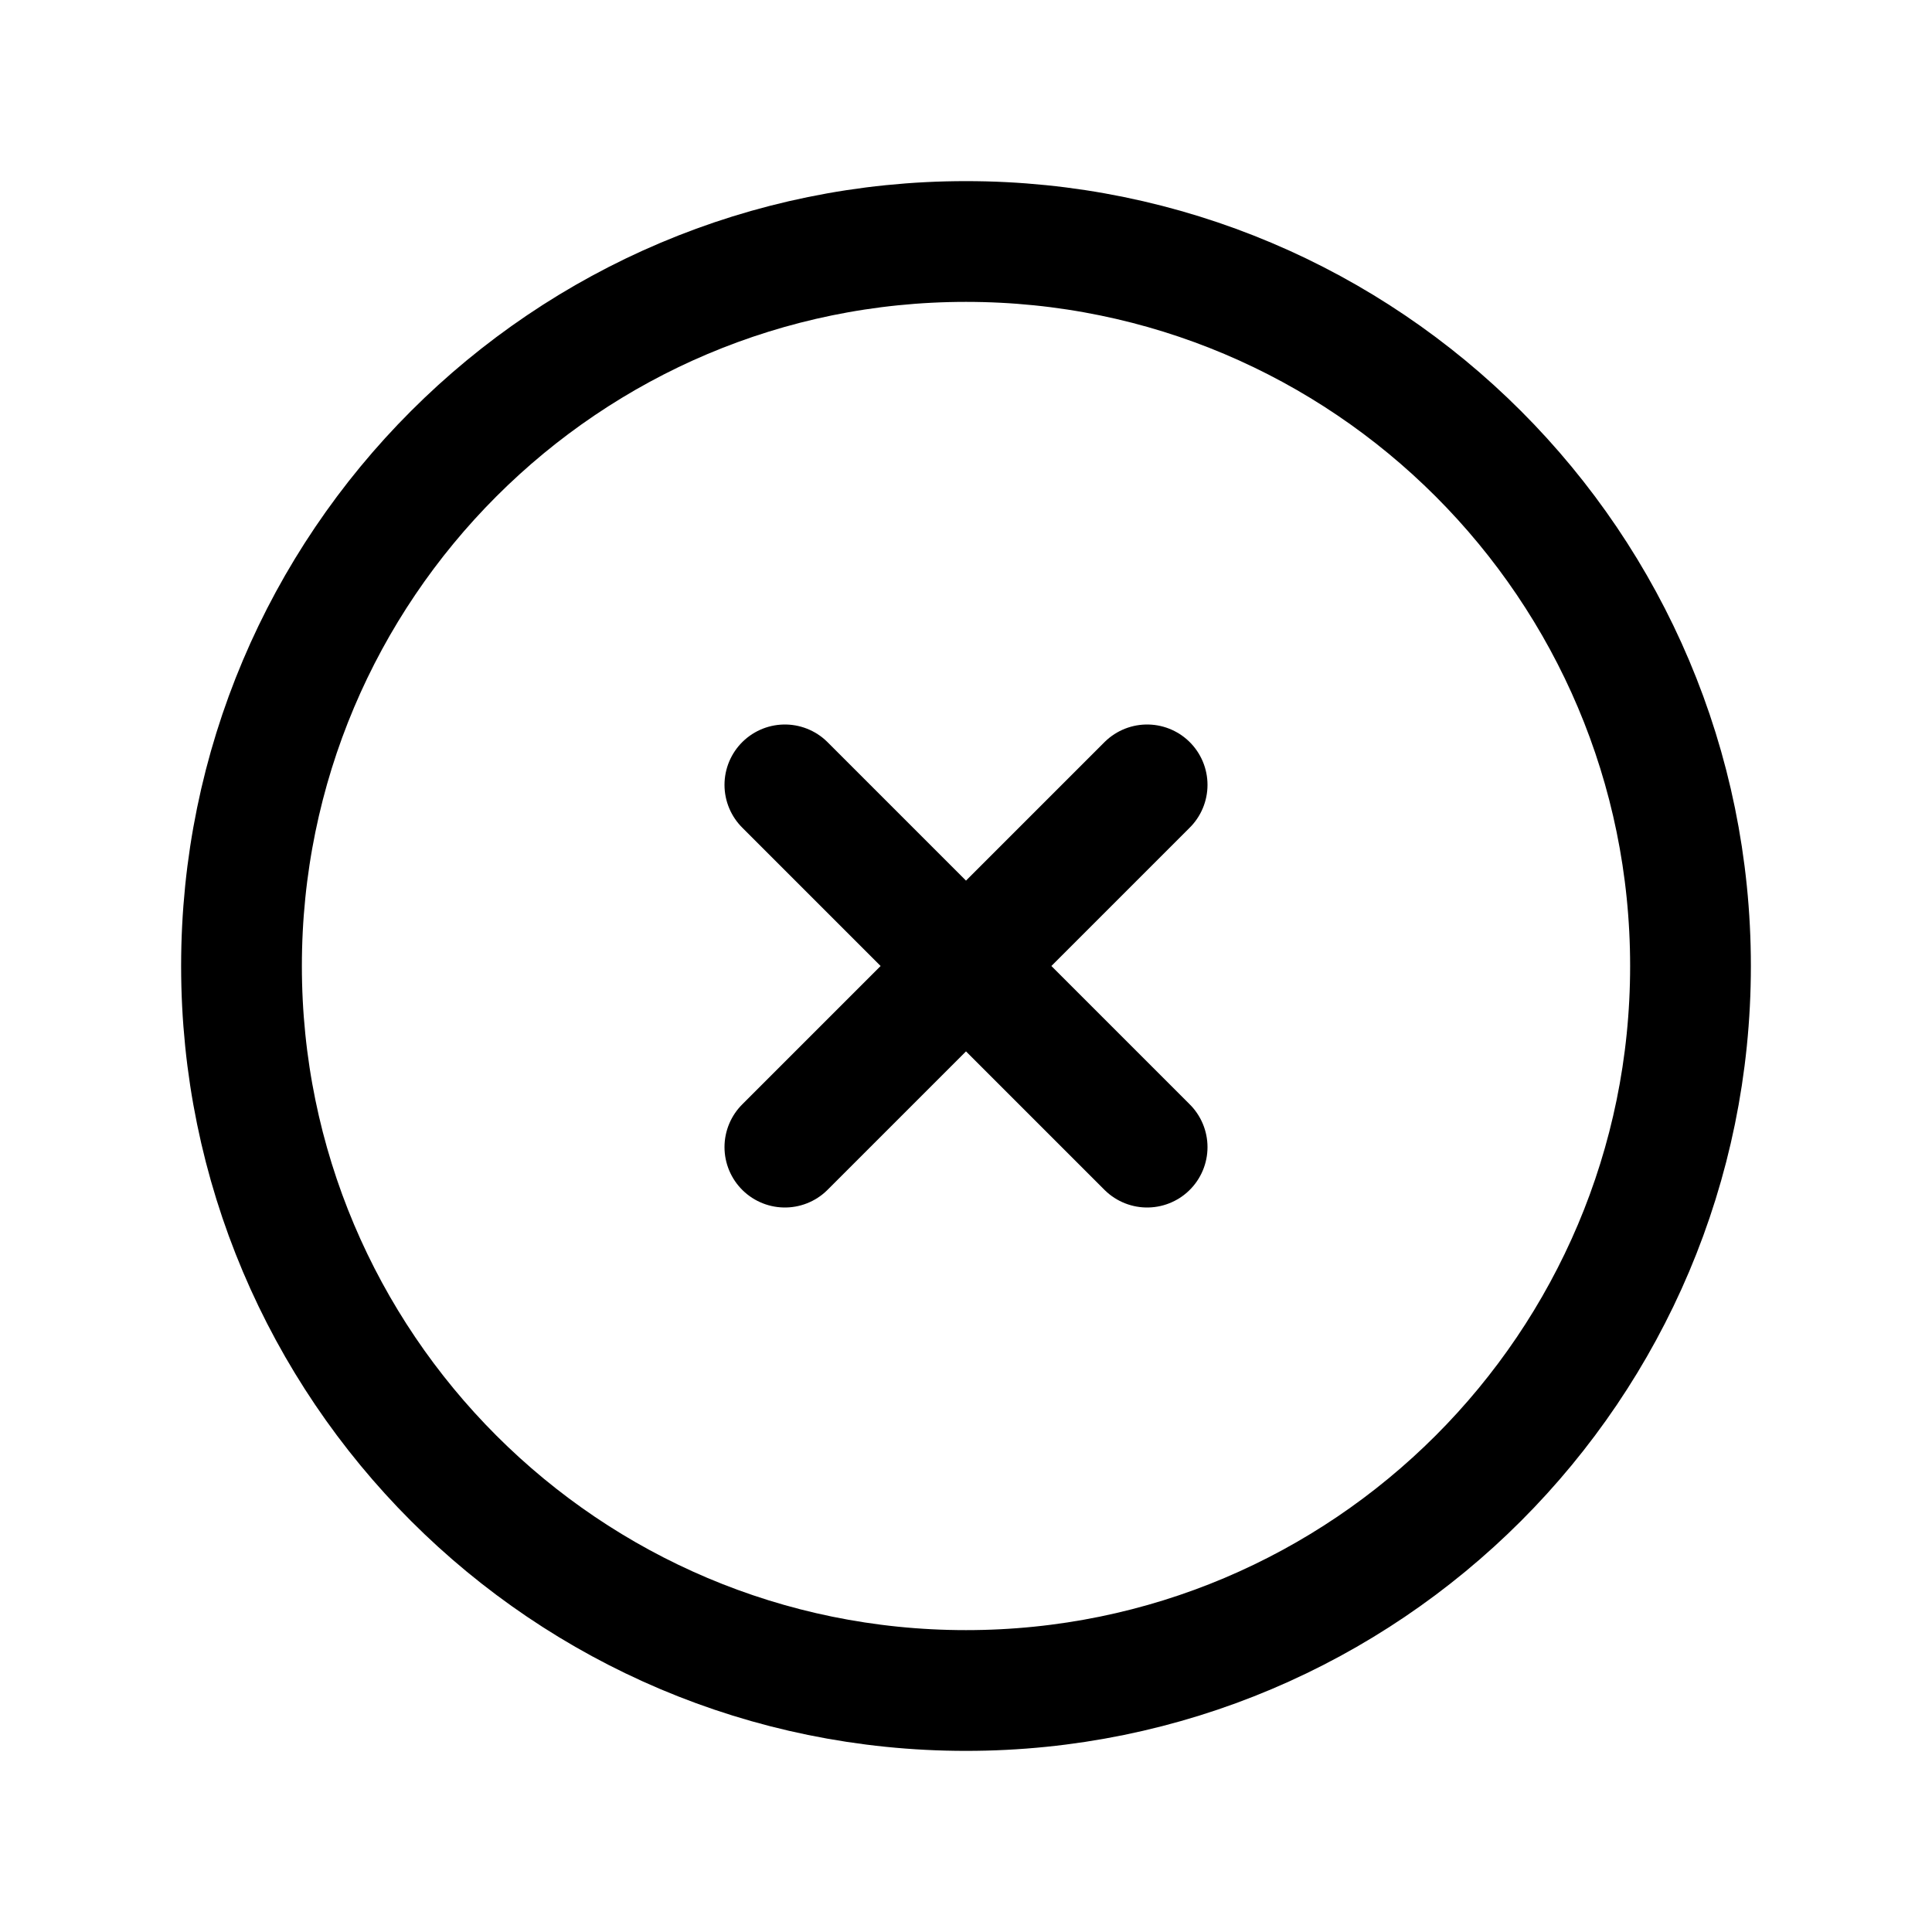
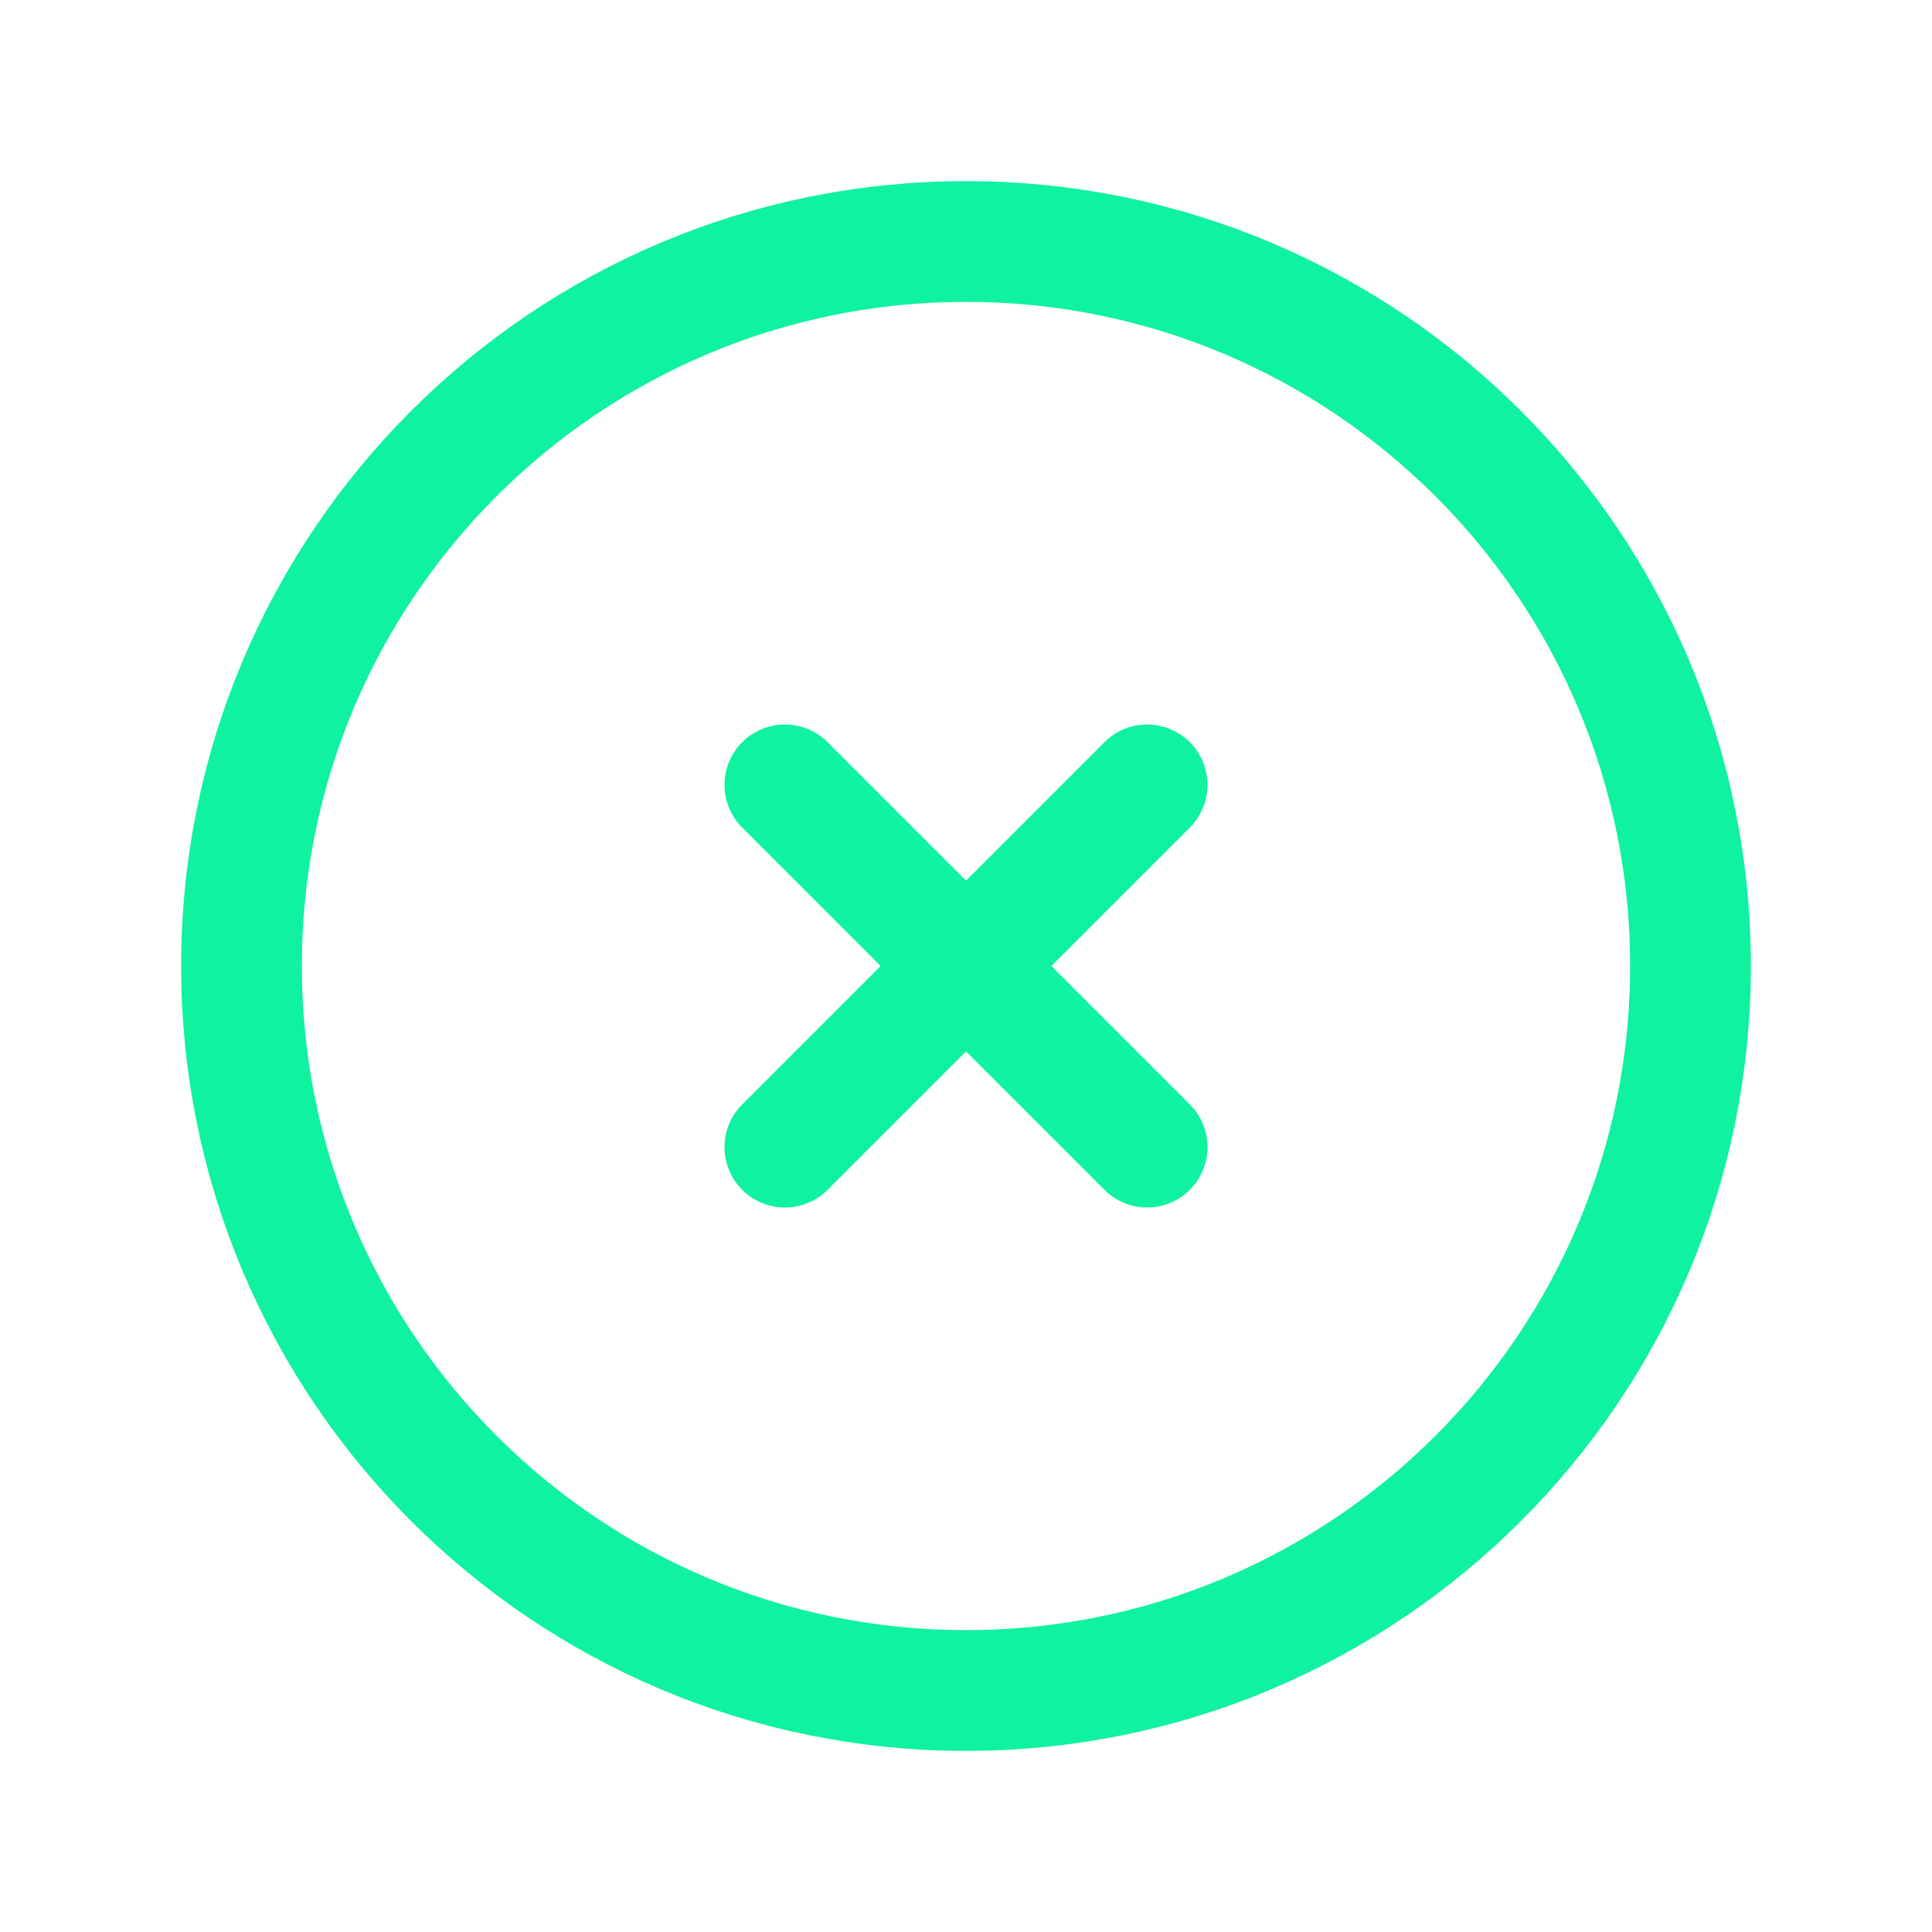
- <svg xmlns="http://www.w3.org/2000/svg" fill="none" viewBox="0 0 24 24" stroke-width="1.5" stroke="currentColor" class="size-6">
+ <svg xmlns="http://www.w3.org/2000/svg" fill="none" viewBox="0 0 24 24" stroke-width="1.5" stroke="#0FF29F">
  <path stroke-linecap="round" stroke-linejoin="round" d="m9.75 9.75 4.5 4.5m0-4.5-4.5 4.5M21 12a9 9 0 1 1-18 0 9 9 0 0 1 18 0Z" />
</svg>
